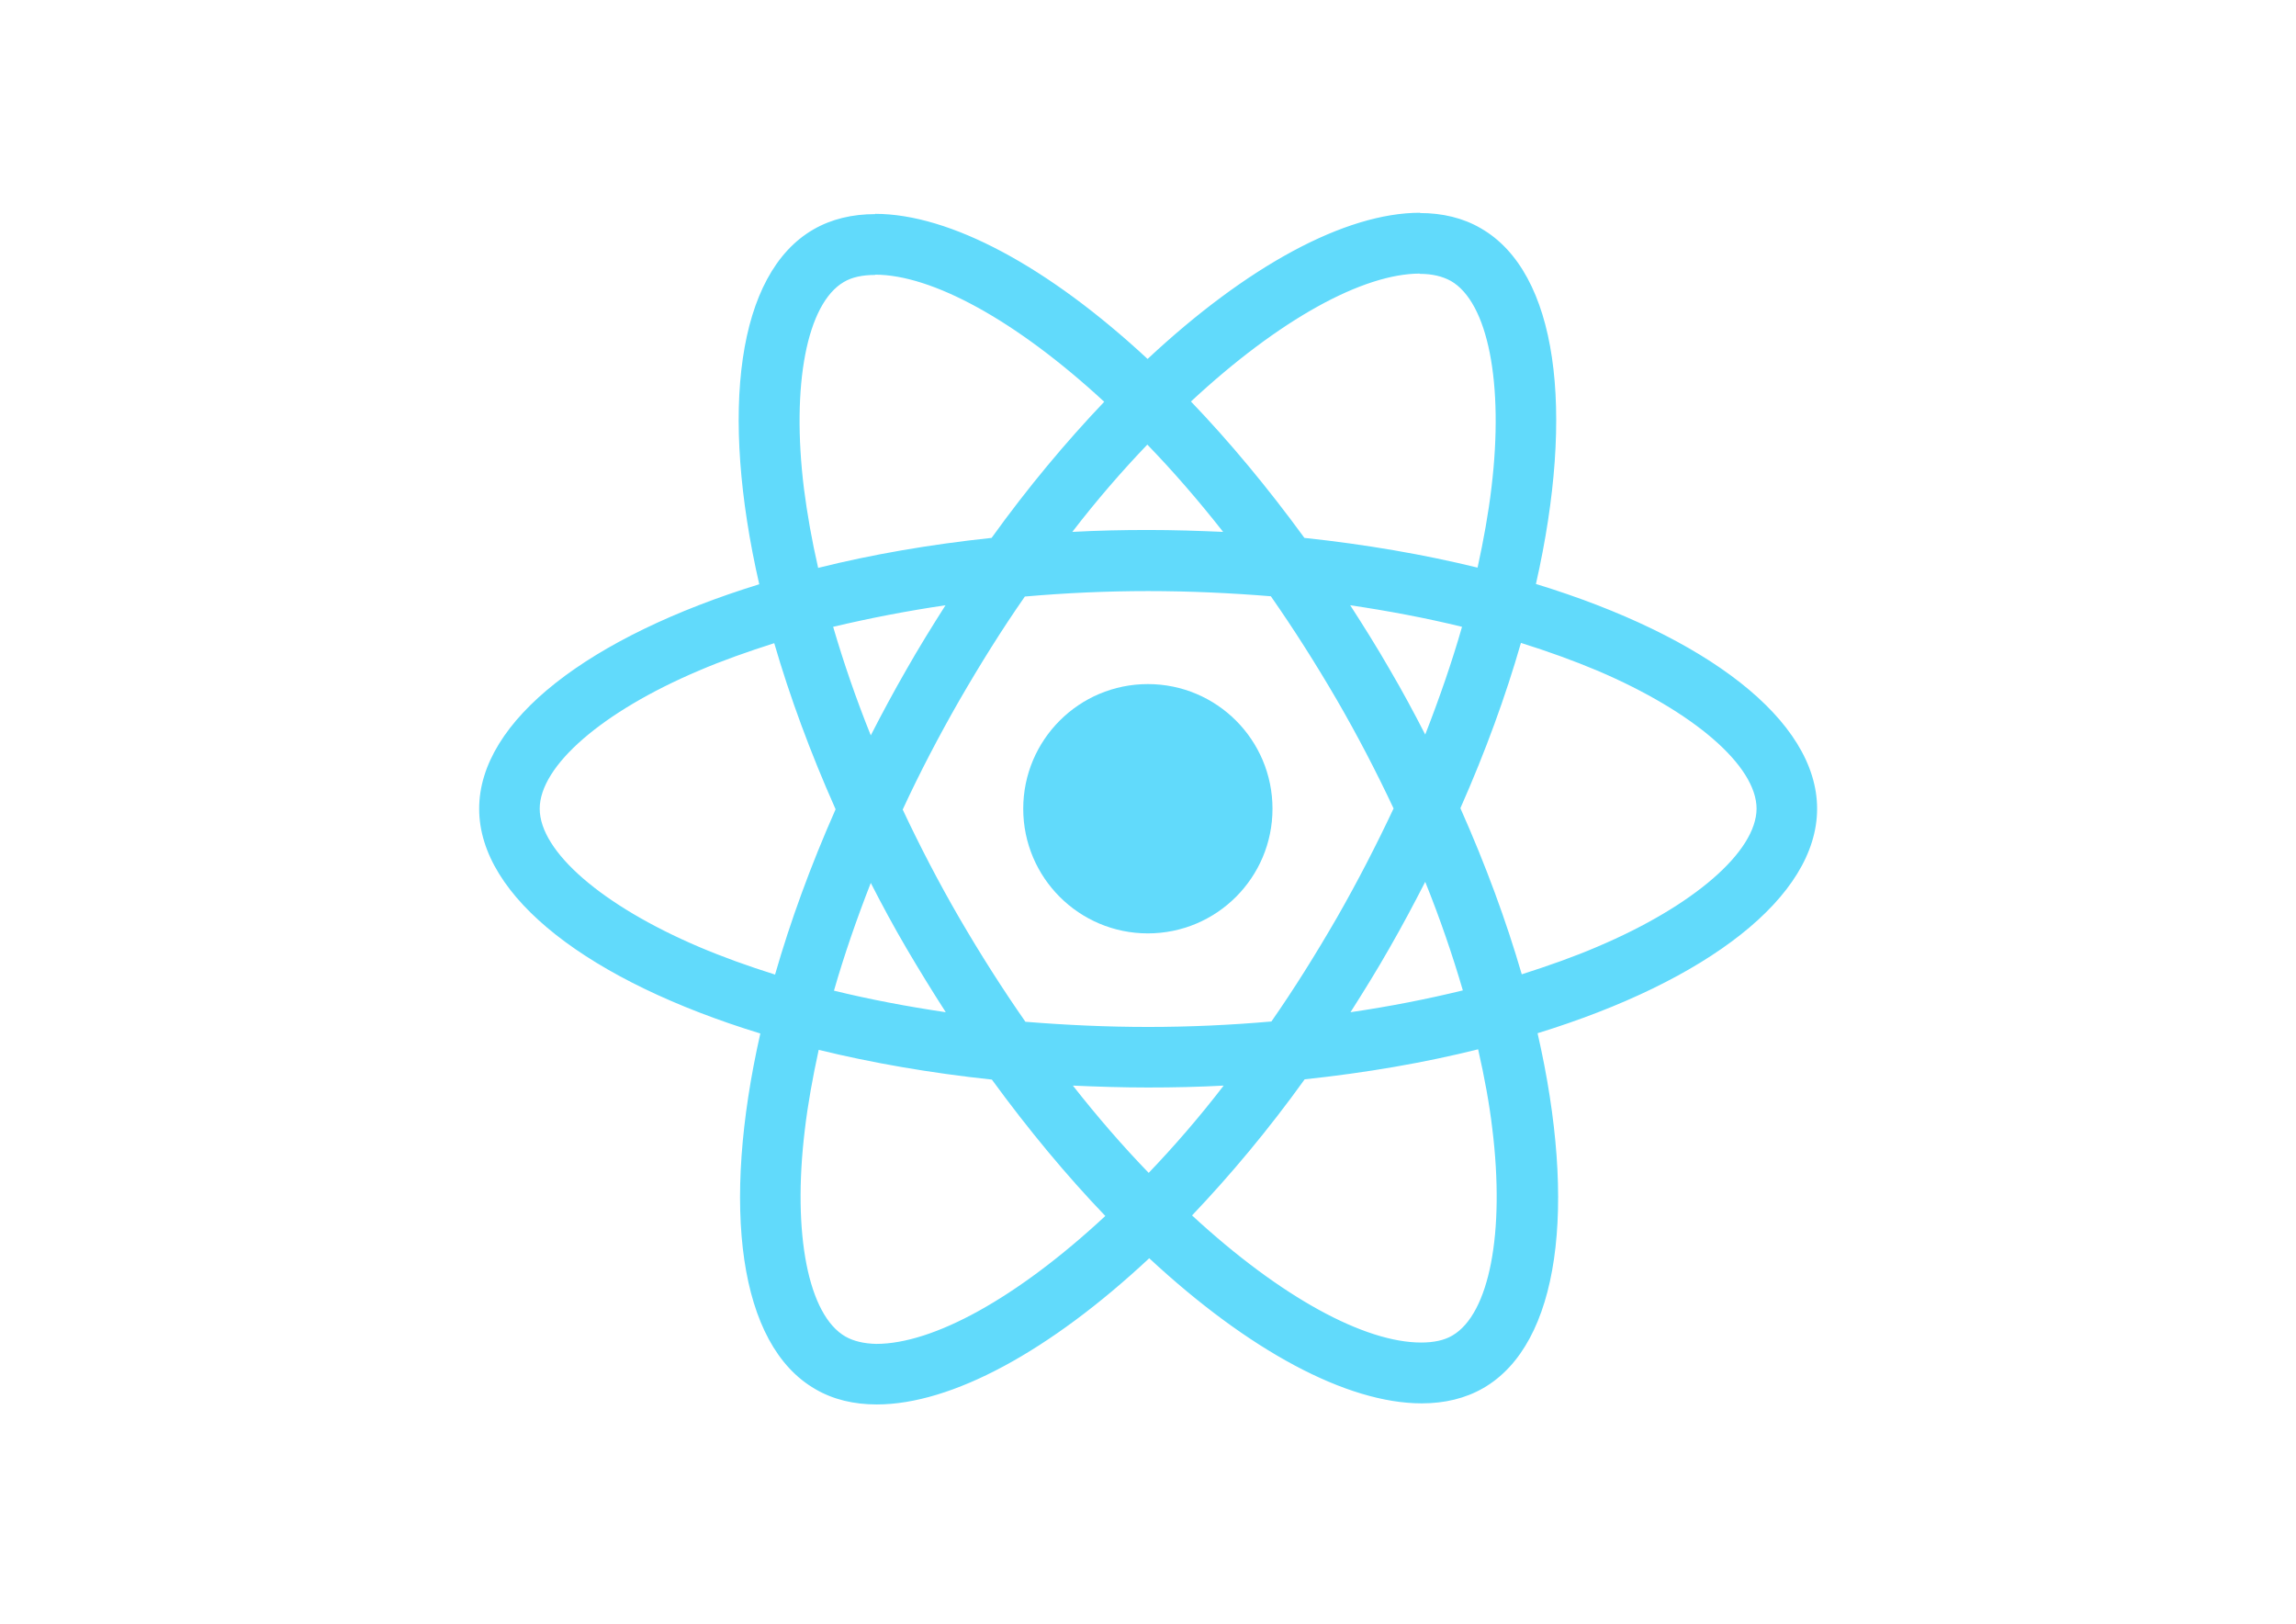
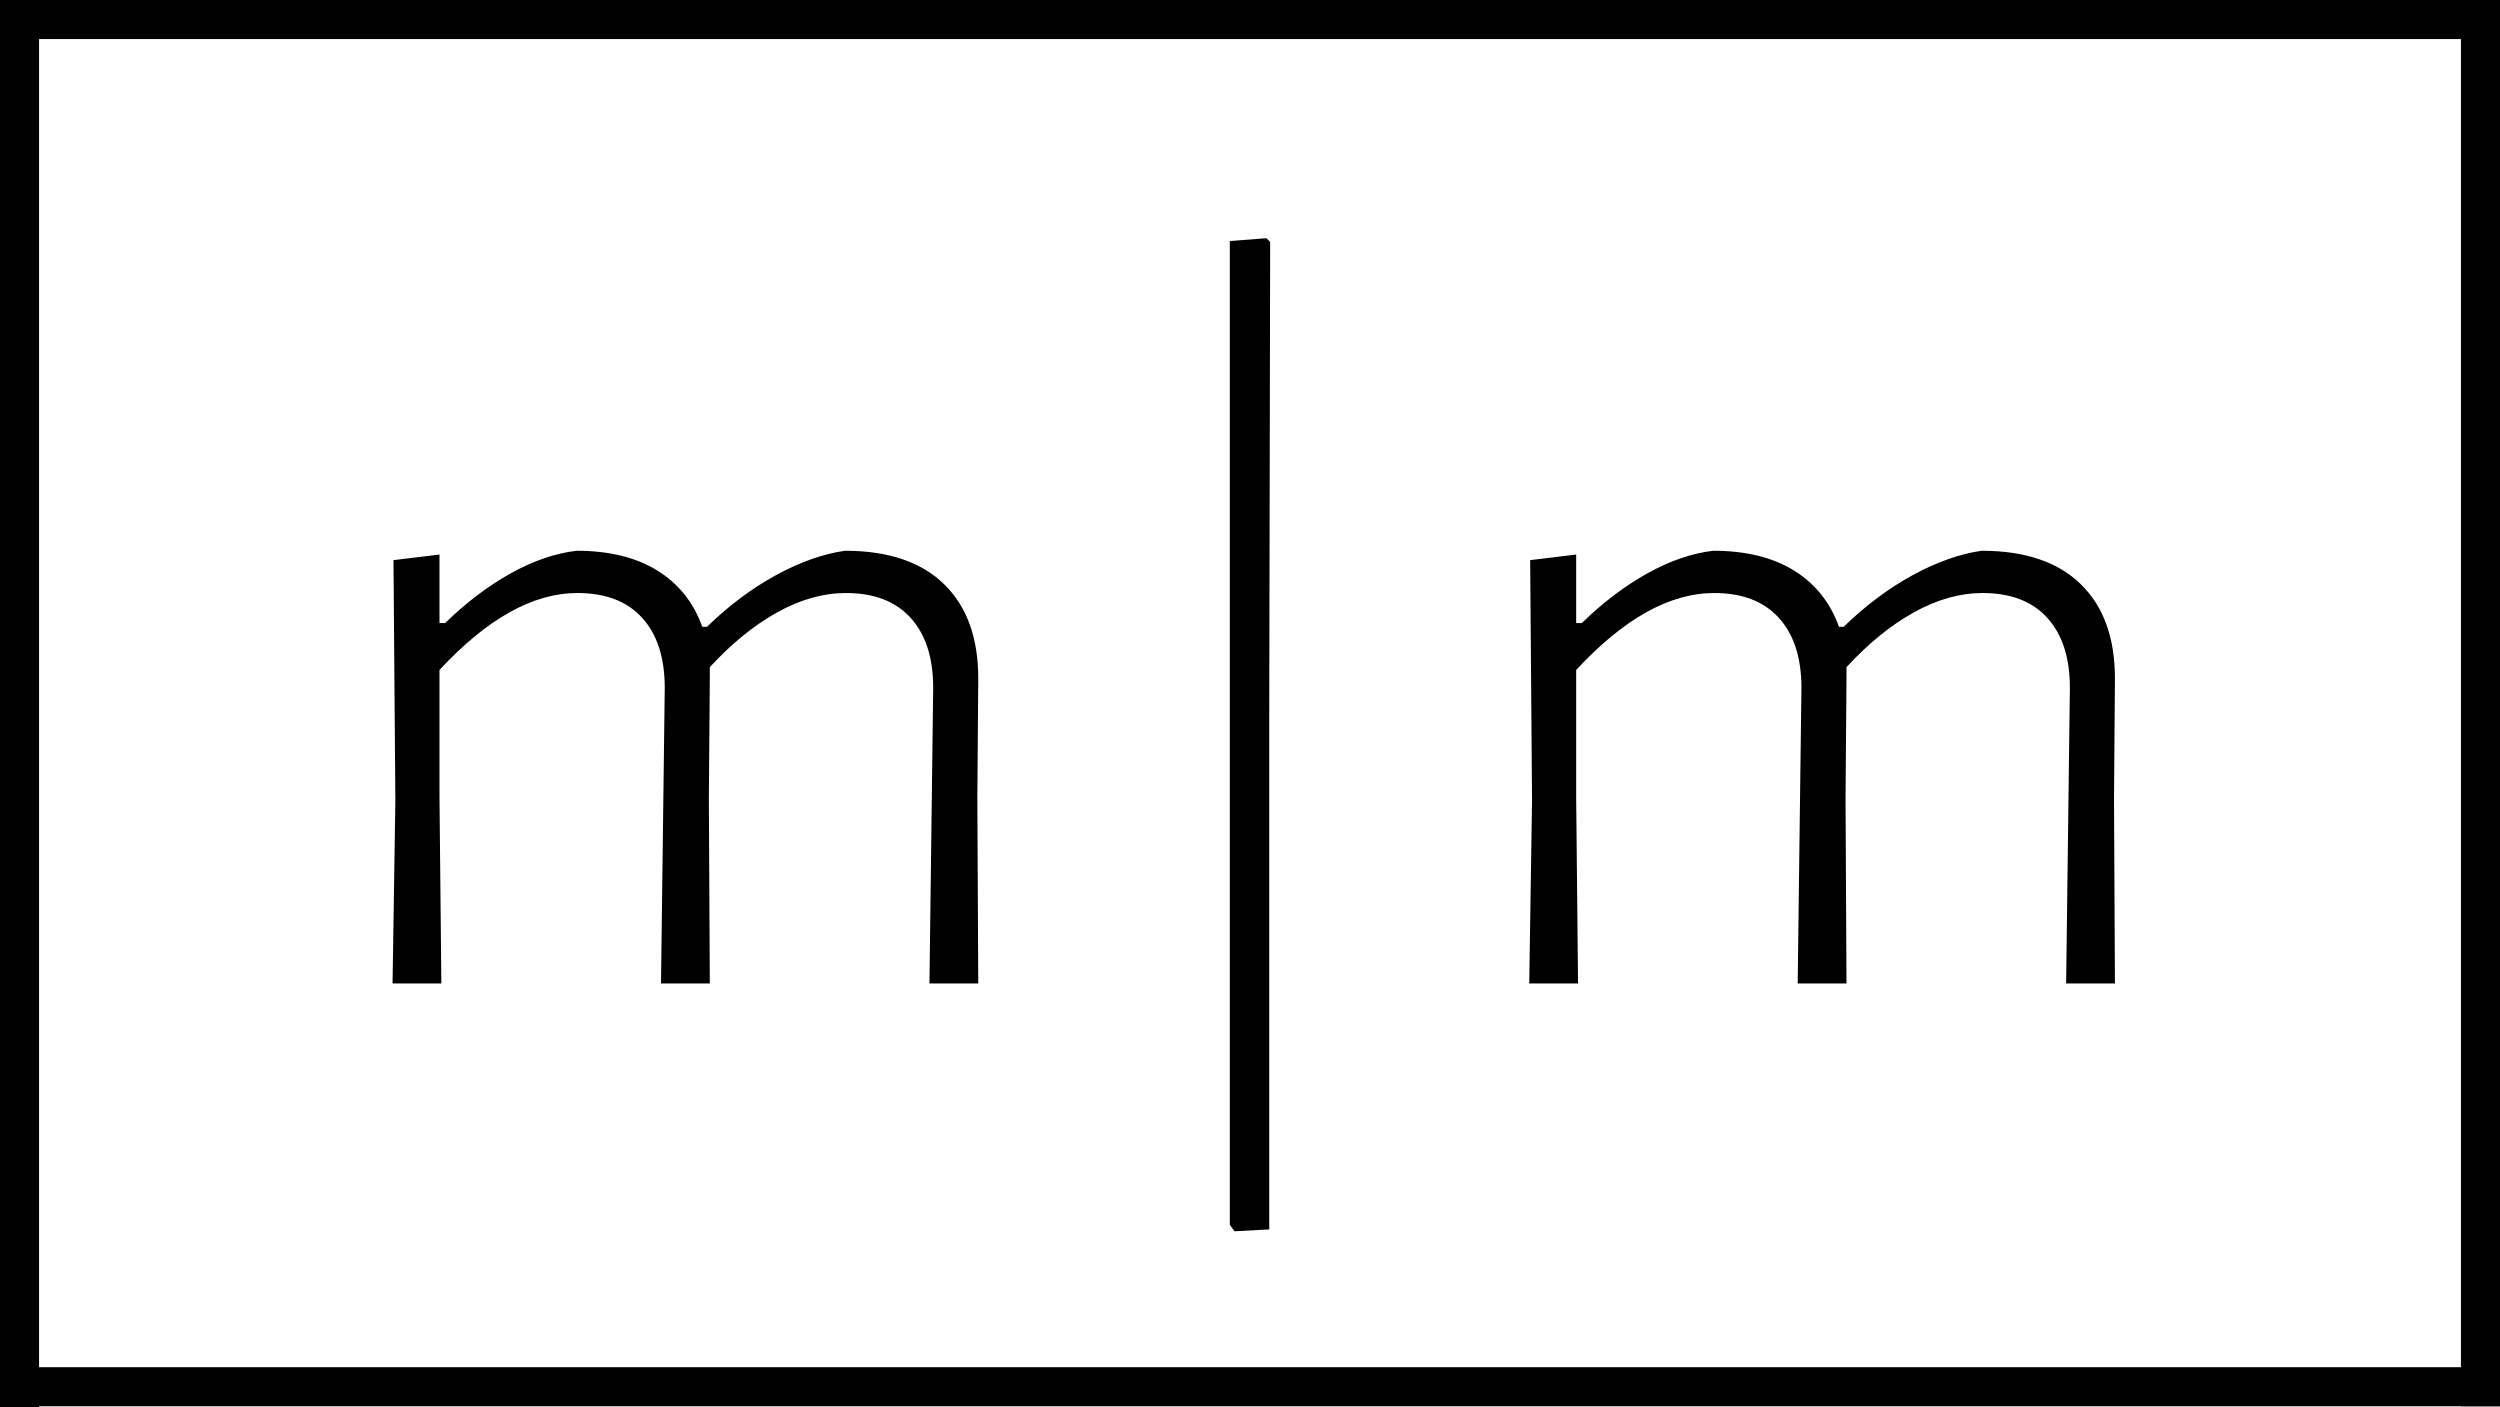
- <svg xmlns="http://www.w3.org/2000/svg" viewBox="0 0 841.9 595.3">
-   <g fill="#61DAFB">
-     <path d="M666.3 296.5c0-32.5-40.7-63.3-103.1-82.4 14.4-63.6 8-114.2-20.2-130.4-6.5-3.8-14.1-5.6-22.4-5.6v22.3c4.6 0 8.3.9 11.4 2.6 13.6 7.8 19.5 37.5 14.9 75.7-1.1 9.4-2.9 19.3-5.1 29.4-19.6-4.8-41-8.5-63.5-10.9-13.5-18.5-27.5-35.3-41.6-50 32.6-30.3 63.2-46.9 84-46.9V78c-27.5 0-63.5 19.6-99.9 53.6-36.4-33.8-72.4-53.2-99.9-53.2v22.3c20.7 0 51.4 16.5 84 46.6-14 14.7-28 31.4-41.3 49.9-22.6 2.4-44 6.1-63.6 11-2.3-10-4-19.7-5.2-29-4.7-38.2 1.1-67.9 14.6-75.8 3-1.8 6.9-2.6 11.5-2.6V78.5c-8.4 0-16 1.8-22.6 5.6-28.1 16.2-34.4 66.7-19.9 130.1-62.2 19.2-102.7 49.9-102.7 82.3 0 32.5 40.7 63.3 103.1 82.4-14.4 63.6-8 114.2 20.2 130.4 6.5 3.8 14.1 5.6 22.5 5.6 27.5 0 63.5-19.6 99.9-53.6 36.4 33.8 72.4 53.2 99.9 53.2 8.4 0 16-1.8 22.6-5.6 28.1-16.2 34.4-66.7 19.9-130.1 62-19.1 102.5-49.9 102.5-82.3zm-130.2-66.7c-3.7 12.9-8.3 26.2-13.5 39.5-4.1-8-8.4-16-13.1-24-4.6-8-9.5-15.8-14.4-23.4 14.2 2.1 27.9 4.7 41 7.9zm-45.8 106.5c-7.8 13.5-15.8 26.3-24.1 38.2-14.9 1.3-30 2-45.2 2-15.1 0-30.2-.7-45-1.9-8.3-11.9-16.4-24.6-24.2-38-7.6-13.1-14.5-26.4-20.8-39.8 6.2-13.4 13.2-26.8 20.7-39.9 7.8-13.5 15.8-26.3 24.1-38.2 14.9-1.3 30-2 45.2-2 15.1 0 30.2.7 45 1.9 8.3 11.9 16.4 24.6 24.2 38 7.6 13.1 14.5 26.4 20.8 39.8-6.3 13.4-13.2 26.8-20.7 39.9zm32.3-13c5.4 13.4 10 26.8 13.8 39.8-13.1 3.2-26.9 5.9-41.2 8 4.9-7.7 9.8-15.6 14.4-23.7 4.6-8 8.9-16.1 13-24.1zM421.2 430c-9.3-9.6-18.6-20.3-27.8-32 9 .4 18.2.7 27.5.7 9.4 0 18.7-.2 27.8-.7-9 11.7-18.3 22.4-27.5 32zm-74.4-58.9c-14.2-2.1-27.9-4.7-41-7.9 3.7-12.9 8.3-26.2 13.5-39.5 4.1 8 8.4 16 13.1 24 4.7 8 9.5 15.8 14.4 23.4zM420.7 163c9.3 9.6 18.6 20.3 27.8 32-9-.4-18.2-.7-27.5-.7-9.4 0-18.7.2-27.8.7 9-11.7 18.3-22.4 27.5-32zm-74 58.9c-4.9 7.7-9.8 15.6-14.4 23.7-4.6 8-8.9 16-13 24-5.4-13.4-10-26.8-13.8-39.8 13.1-3.1 26.9-5.8 41.2-7.9zm-90.5 125.2c-35.4-15.1-58.3-34.9-58.3-50.6 0-15.7 22.9-35.6 58.3-50.6 8.6-3.7 18-7 27.7-10.1 5.7 19.6 13.2 40 22.5 60.9-9.2 20.8-16.6 41.1-22.2 60.6-9.9-3.1-19.3-6.5-28-10.2zM310 490c-13.6-7.8-19.5-37.5-14.9-75.7 1.1-9.4 2.9-19.3 5.1-29.4 19.6 4.8 41 8.5 63.5 10.9 13.5 18.5 27.5 35.3 41.6 50-32.6 30.3-63.2 46.9-84 46.9-4.5-.1-8.3-1-11.3-2.7zm237.2-76.2c4.7 38.2-1.1 67.9-14.6 75.8-3 1.8-6.9 2.6-11.5 2.6-20.7 0-51.4-16.5-84-46.6 14-14.7 28-31.4 41.3-49.9 22.6-2.4 44-6.1 63.6-11 2.3 10.1 4.1 19.8 5.2 29.1zm38.5-66.7c-8.6 3.7-18 7-27.7 10.1-5.7-19.6-13.2-40-22.5-60.9 9.2-20.8 16.6-41.1 22.2-60.6 9.9 3.1 19.3 6.5 28.1 10.2 35.4 15.1 58.3 34.9 58.3 50.6-.1 15.7-23 35.6-58.4 50.6zM320.8 78.4z" />
-     <circle cx="420.9" cy="296.5" r="45.7" />
-     <path d="M520.5 78.1z" />
+ <svg xmlns="http://www.w3.org/2000/svg" width="1920" zoomAndPan="magnify" viewBox="0 0 1440 810" height="1080" preserveAspectRatio="xMidYMid meet" version="1.0">
+   <defs>
+     <g />
+   </defs>
+   <g fill="#000000" fill-opacity="1">
+     <g transform="translate(177.9899, 566.4851)">
+       <g>
+         <path d="M 384.953 -106.516 L 385.484 0 L 357.375 0 L 359.531 -170.312 C 359.531 -187.613 355.203 -201.035 346.547 -210.578 C 337.898 -220.129 325.469 -224.906 309.25 -224.906 C 296.281 -224.906 283.125 -221.211 269.781 -213.828 C 256.445 -206.441 243.473 -195.898 230.859 -182.203 L 230.859 -175.719 L 230.312 -106.516 L 230.859 0 L 202.75 0 L 204.906 -170.312 C 204.906 -187.613 200.578 -201.035 191.922 -210.578 C 183.273 -220.129 170.844 -224.906 154.625 -224.906 C 129.031 -224.906 102.539 -210.129 75.156 -180.578 L 75.156 -107.047 L 76.234 0 L 48.125 0 L 49.734 -105.422 L 48.656 -243.844 L 75.156 -247.078 L 75.156 -207.609 L 78.391 -207.609 C 90.648 -219.504 103.266 -229.055 116.234 -236.266 C 129.211 -243.473 141.832 -247.801 154.094 -249.25 C 172.832 -249.25 188.328 -245.461 200.578 -237.891 C 212.836 -230.316 221.488 -219.504 226.531 -205.453 L 229.234 -205.453 C 241.848 -217.703 255.094 -227.613 268.969 -235.188 C 282.852 -242.758 296.102 -247.445 308.719 -249.25 C 333.582 -249.25 352.594 -242.848 365.75 -230.047 C 378.906 -217.254 385.484 -199.145 385.484 -175.719 Z M 384.953 -106.516 " />
+       </g>
+     </g>
  </g>
+   <g fill="#000000" fill-opacity="1">
+     <g transform="translate(634.2997, 566.4851)">
+       <g>
+         <path d="M 97.312 -427.125 L 96.781 -154.625 L 96.781 141.656 L 76.766 142.734 L 74.062 138.953 L 74.062 -427.656 L 95.156 -429.281 Z M 97.312 -427.125 " />
+       </g>
+     </g>
+   </g>
+   <g fill="#000000" fill-opacity="1">
+     <g transform="translate(832.7187, 566.4851)">
+       <g>
+         <path d="M 384.953 -106.516 L 385.484 0 L 357.375 0 L 359.531 -170.312 C 359.531 -187.613 355.203 -201.035 346.547 -210.578 C 337.898 -220.129 325.469 -224.906 309.25 -224.906 C 296.281 -224.906 283.125 -221.211 269.781 -213.828 C 256.445 -206.441 243.473 -195.898 230.859 -182.203 L 230.859 -175.719 L 230.312 -106.516 L 230.859 0 L 202.75 0 L 204.906 -170.312 C 204.906 -187.613 200.578 -201.035 191.922 -210.578 C 183.273 -220.129 170.844 -224.906 154.625 -224.906 C 129.031 -224.906 102.539 -210.129 75.156 -180.578 L 75.156 -107.047 L 76.234 0 L 48.125 0 L 49.734 -105.422 L 48.656 -243.844 L 75.156 -247.078 L 75.156 -207.609 L 78.391 -207.609 C 90.648 -219.504 103.266 -229.055 116.234 -236.266 C 129.211 -243.473 141.832 -247.801 154.094 -249.25 C 172.832 -249.25 188.328 -245.461 200.578 -237.891 C 212.836 -230.316 221.488 -219.504 226.531 -205.453 L 229.234 -205.453 C 241.848 -217.703 255.094 -227.613 268.969 -235.188 C 282.852 -242.758 296.102 -247.445 308.719 -249.25 C 333.582 -249.25 352.594 -242.848 365.75 -230.047 C 378.906 -217.254 385.484 -199.145 385.484 -175.719 Z M 384.953 -106.516 " />
+       </g>
+     </g>
+   </g>
+   <path stroke-linecap="butt" transform="matrix(22.5, 0, 0, 22.5, 0.00000622222, 11.24835)" fill="none" stroke-linejoin="miter" d="M -0 0 L 64 0 " stroke="#000000" stroke-width="1" stroke-opacity="1" stroke-miterlimit="4" />
+   <path stroke-linecap="butt" transform="matrix(0.000000000000001378, 22.5, -22.5, 0.000000000000001378, 11.25001, 1.50002)" fill="none" stroke-linejoin="miter" d="M -0 0 L 36 0 " stroke="#000000" stroke-width="1" stroke-opacity="1" stroke-miterlimit="4" />
+   <path stroke-linecap="butt" transform="matrix(-22.5, -0.000000000000002755, 0.000000000000002755, -22.5, 1440, 798.75)" fill="none" stroke-linejoin="miter" d="M -0 -0 L 64 -0 " stroke="#000000" stroke-width="1" stroke-opacity="1" stroke-miterlimit="4" />
+   <path stroke-linecap="butt" transform="matrix(0.000000000000001378, 22.5, -22.5, 0.000000000000001378, 1428.749, -0.000803975)" fill="none" stroke-linejoin="miter" d="M 0 -0 L 36 -0 " stroke="#000000" stroke-width="1" stroke-opacity="1" stroke-miterlimit="4" />
</svg>
